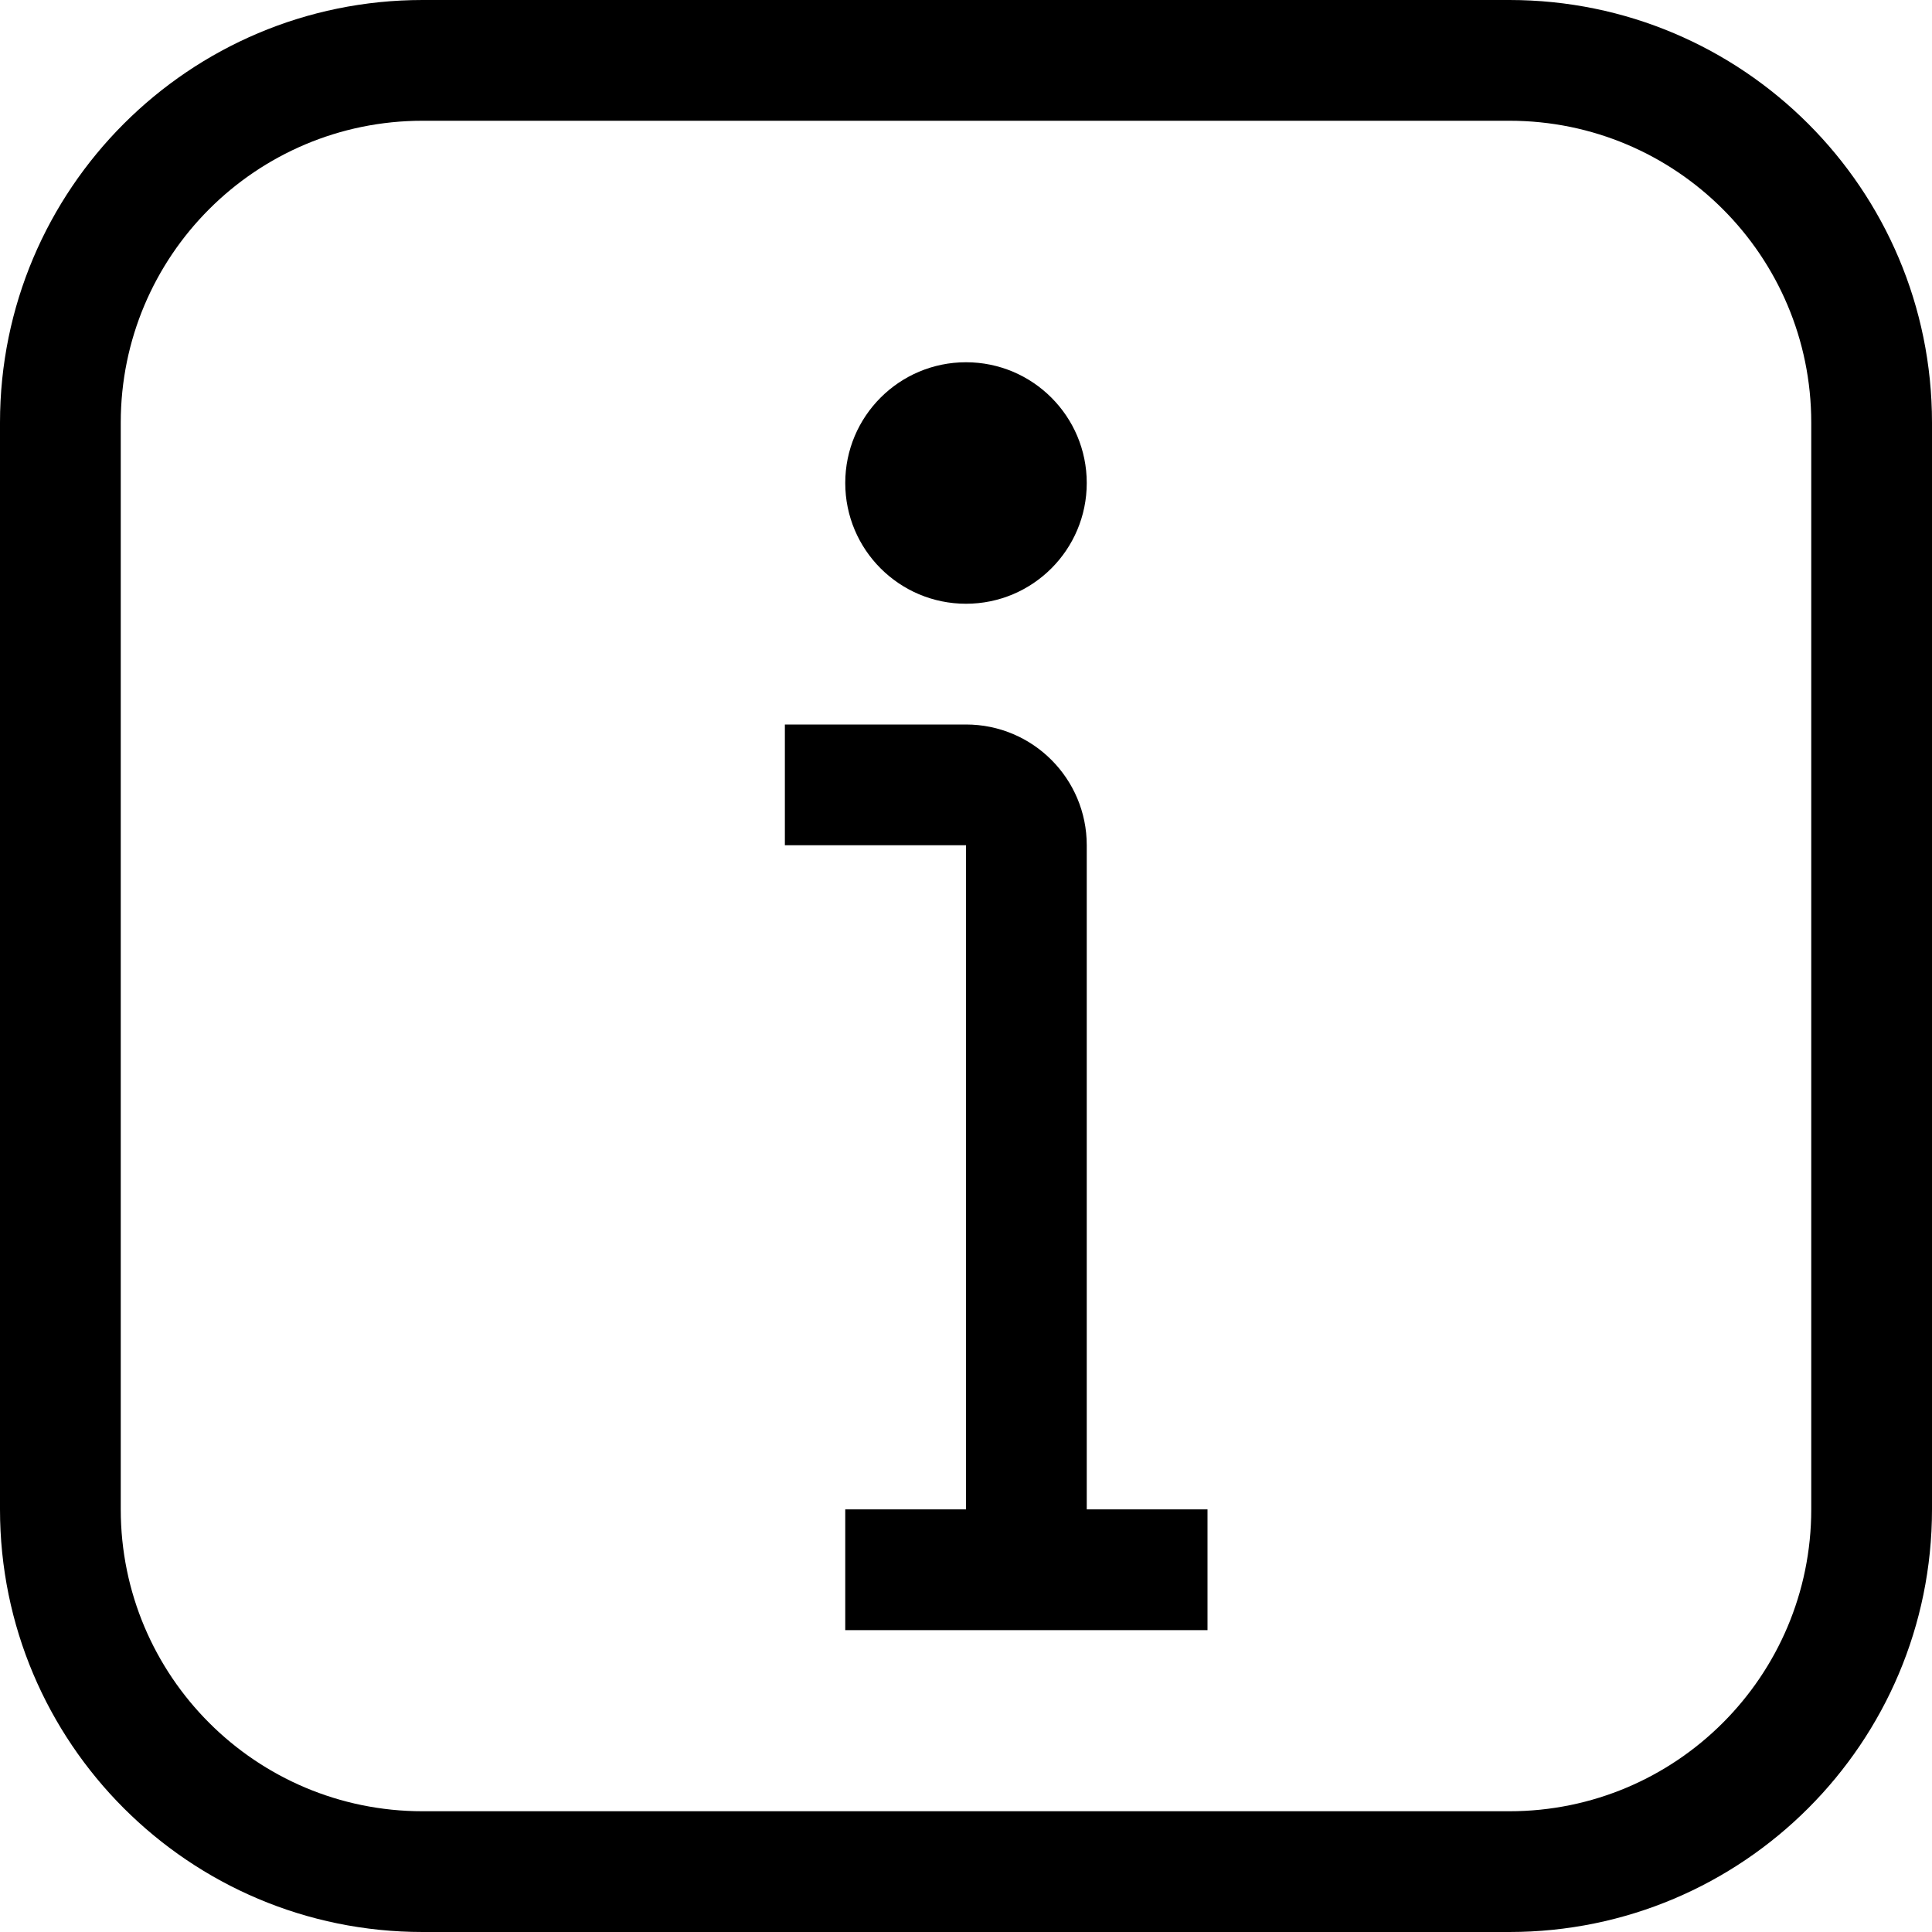
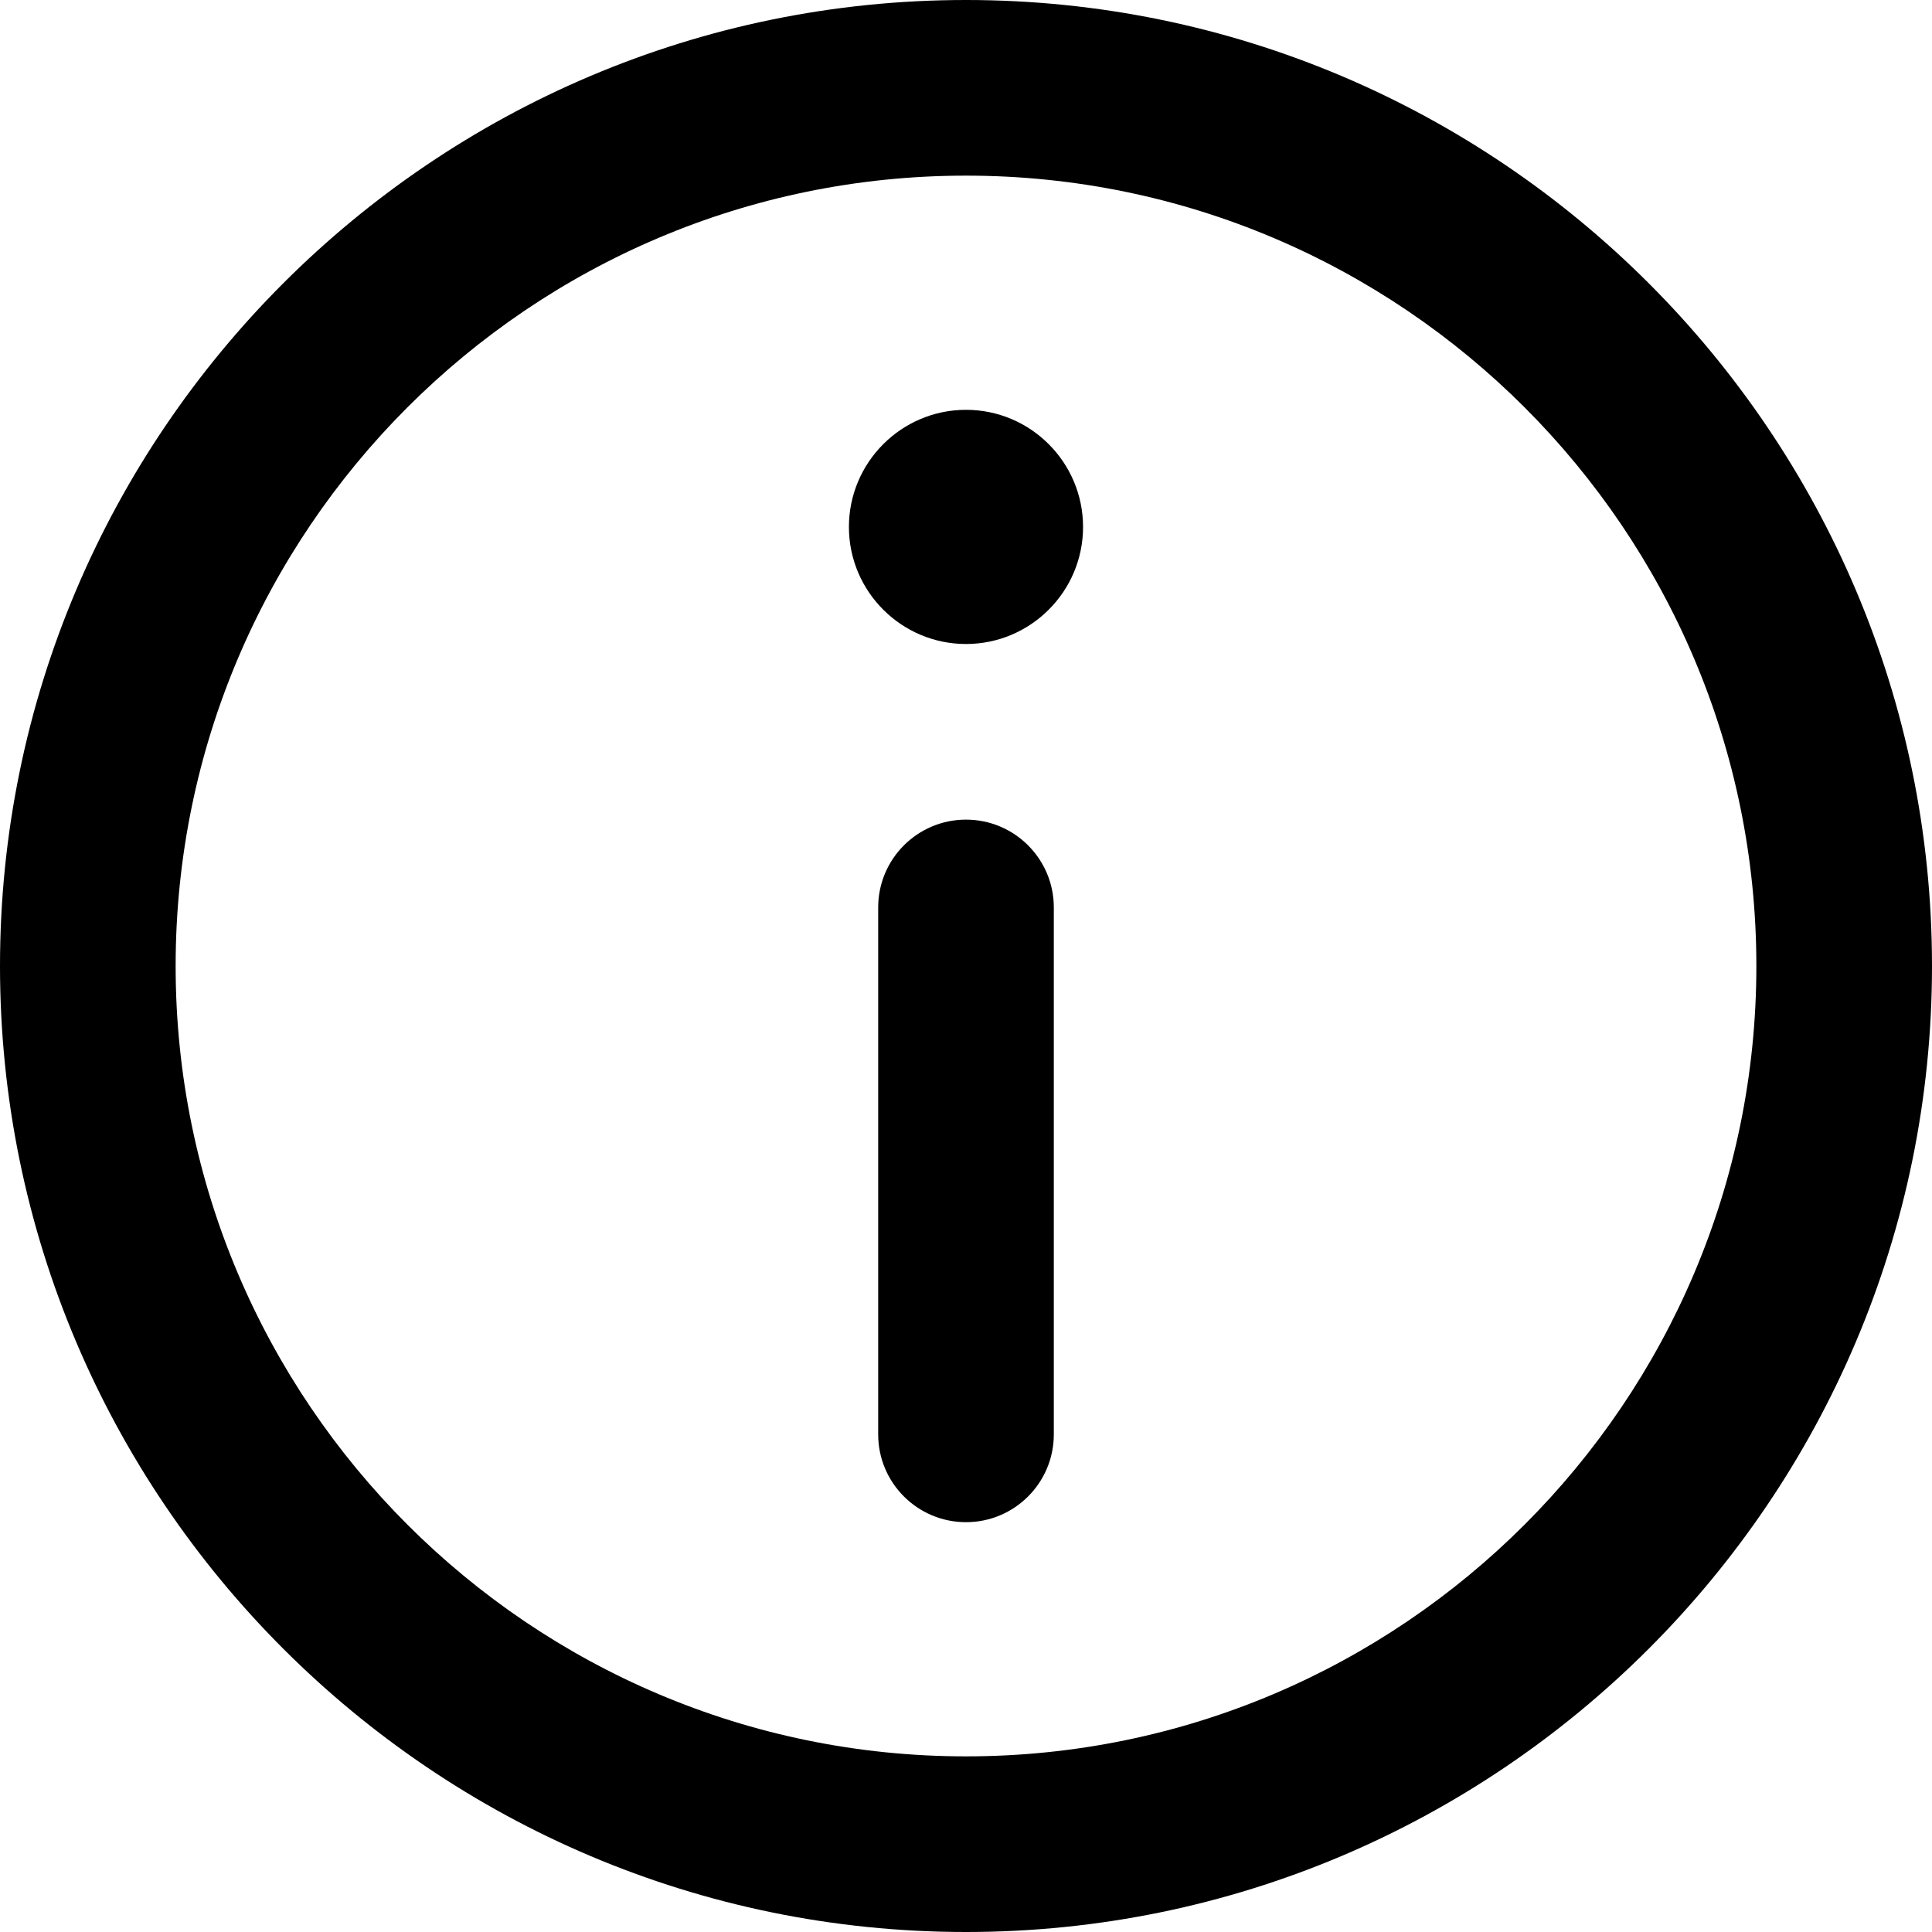
- <svg xmlns="http://www.w3.org/2000/svg" version="1.1" id="Capa_1" x="0px" y="0px" viewBox="0 0 512 512" xml:space="preserve">
+ <svg xmlns="http://www.w3.org/2000/svg" version="1.1" id="Capa_1" x="0px" y="0px" viewBox="0 0 330 330" xml:space="preserve">
  <g>
-     <g>
-       <g>
-         <path d="M400,0H112C50.144,0,0,50.144,0,112v288c0,61.856,50.144,112,112,112h288c61.856,0,112-50.144,112-112V112     C512,50.144,461.856,0,400,0z M480,400c0,44.183-35.817,80-80,80H112c-44.183,0-80-35.817-80-80V112c0-44.183,35.817-80,80-80     h288c44.183,0,80,35.817,80,80V400z" />
-         <path d="M288,224c0-17.673-14.327-32-32-32h-48v32h48v176h-32v32h96v-32h-32V224z" />
-         <circle cx="256" cy="128" r="32" />
-       </g>
-     </g>
+     <path d="M165,0C74.019,0,0,74.02,0,165.001C0,255.982,74.019,330,165,330s165-74.018,165-164.999C330,74.02,255.981,0,165,0z    M165,300c-74.44,0-135-60.56-135-134.999C30,90.562,90.56,30,165,30s135,60.562,135,135.001C300,239.44,239.439,300,165,300z" />
+     <path d="M164.998,70c-11.026,0-19.996,8.976-19.996,20.009c0,11.023,8.97,19.991,19.996,19.991   c11.026,0,19.996-8.968,19.996-19.991C184.994,78.976,176.024,70,164.998,70z" />
+     <path d="M165,140c-8.284,0-15,6.716-15,15v90c0,8.284,6.716,15,15,15c8.284,0,15-6.716,15-15v-90C180,146.716,173.284,140,165,140z   " />
  </g>
  <g>
</g>
  <g>
</g>
  <g>
</g>
  <g>
</g>
  <g>
</g>
  <g>
</g>
  <g>
</g>
  <g>
</g>
  <g>
</g>
  <g>
</g>
  <g>
</g>
  <g>
</g>
  <g>
</g>
  <g>
</g>
  <g>
</g>
</svg>
